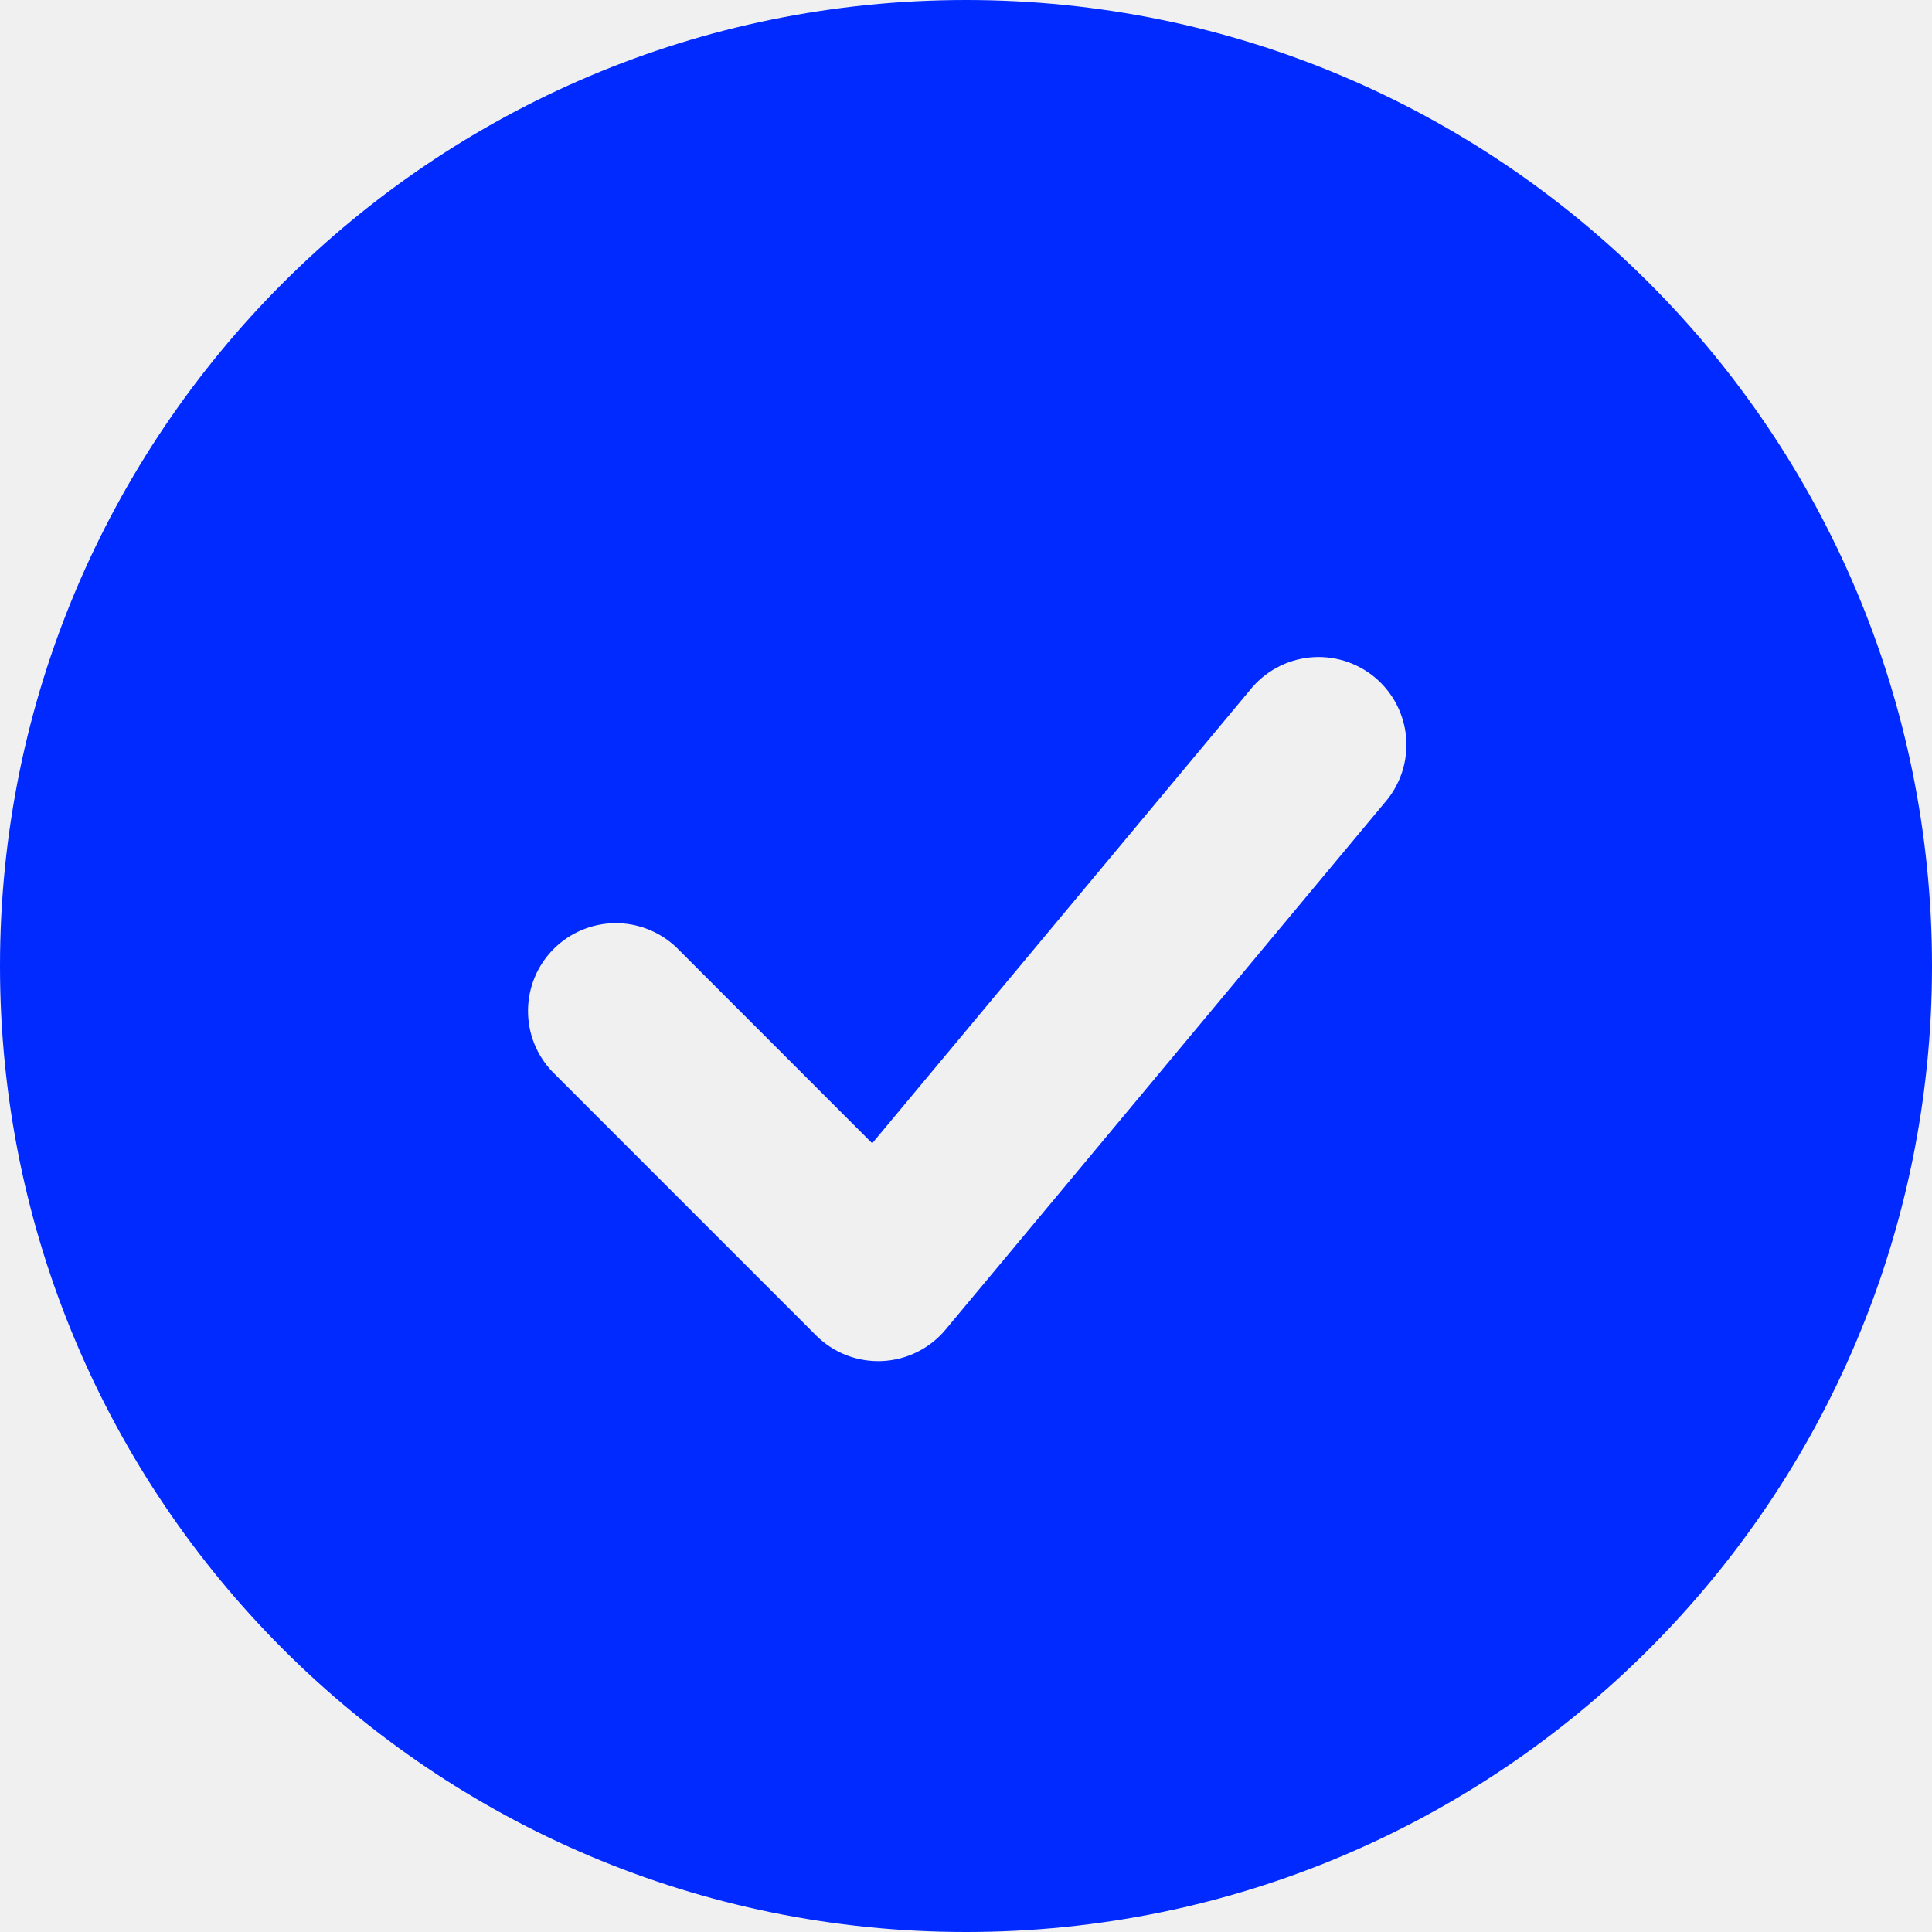
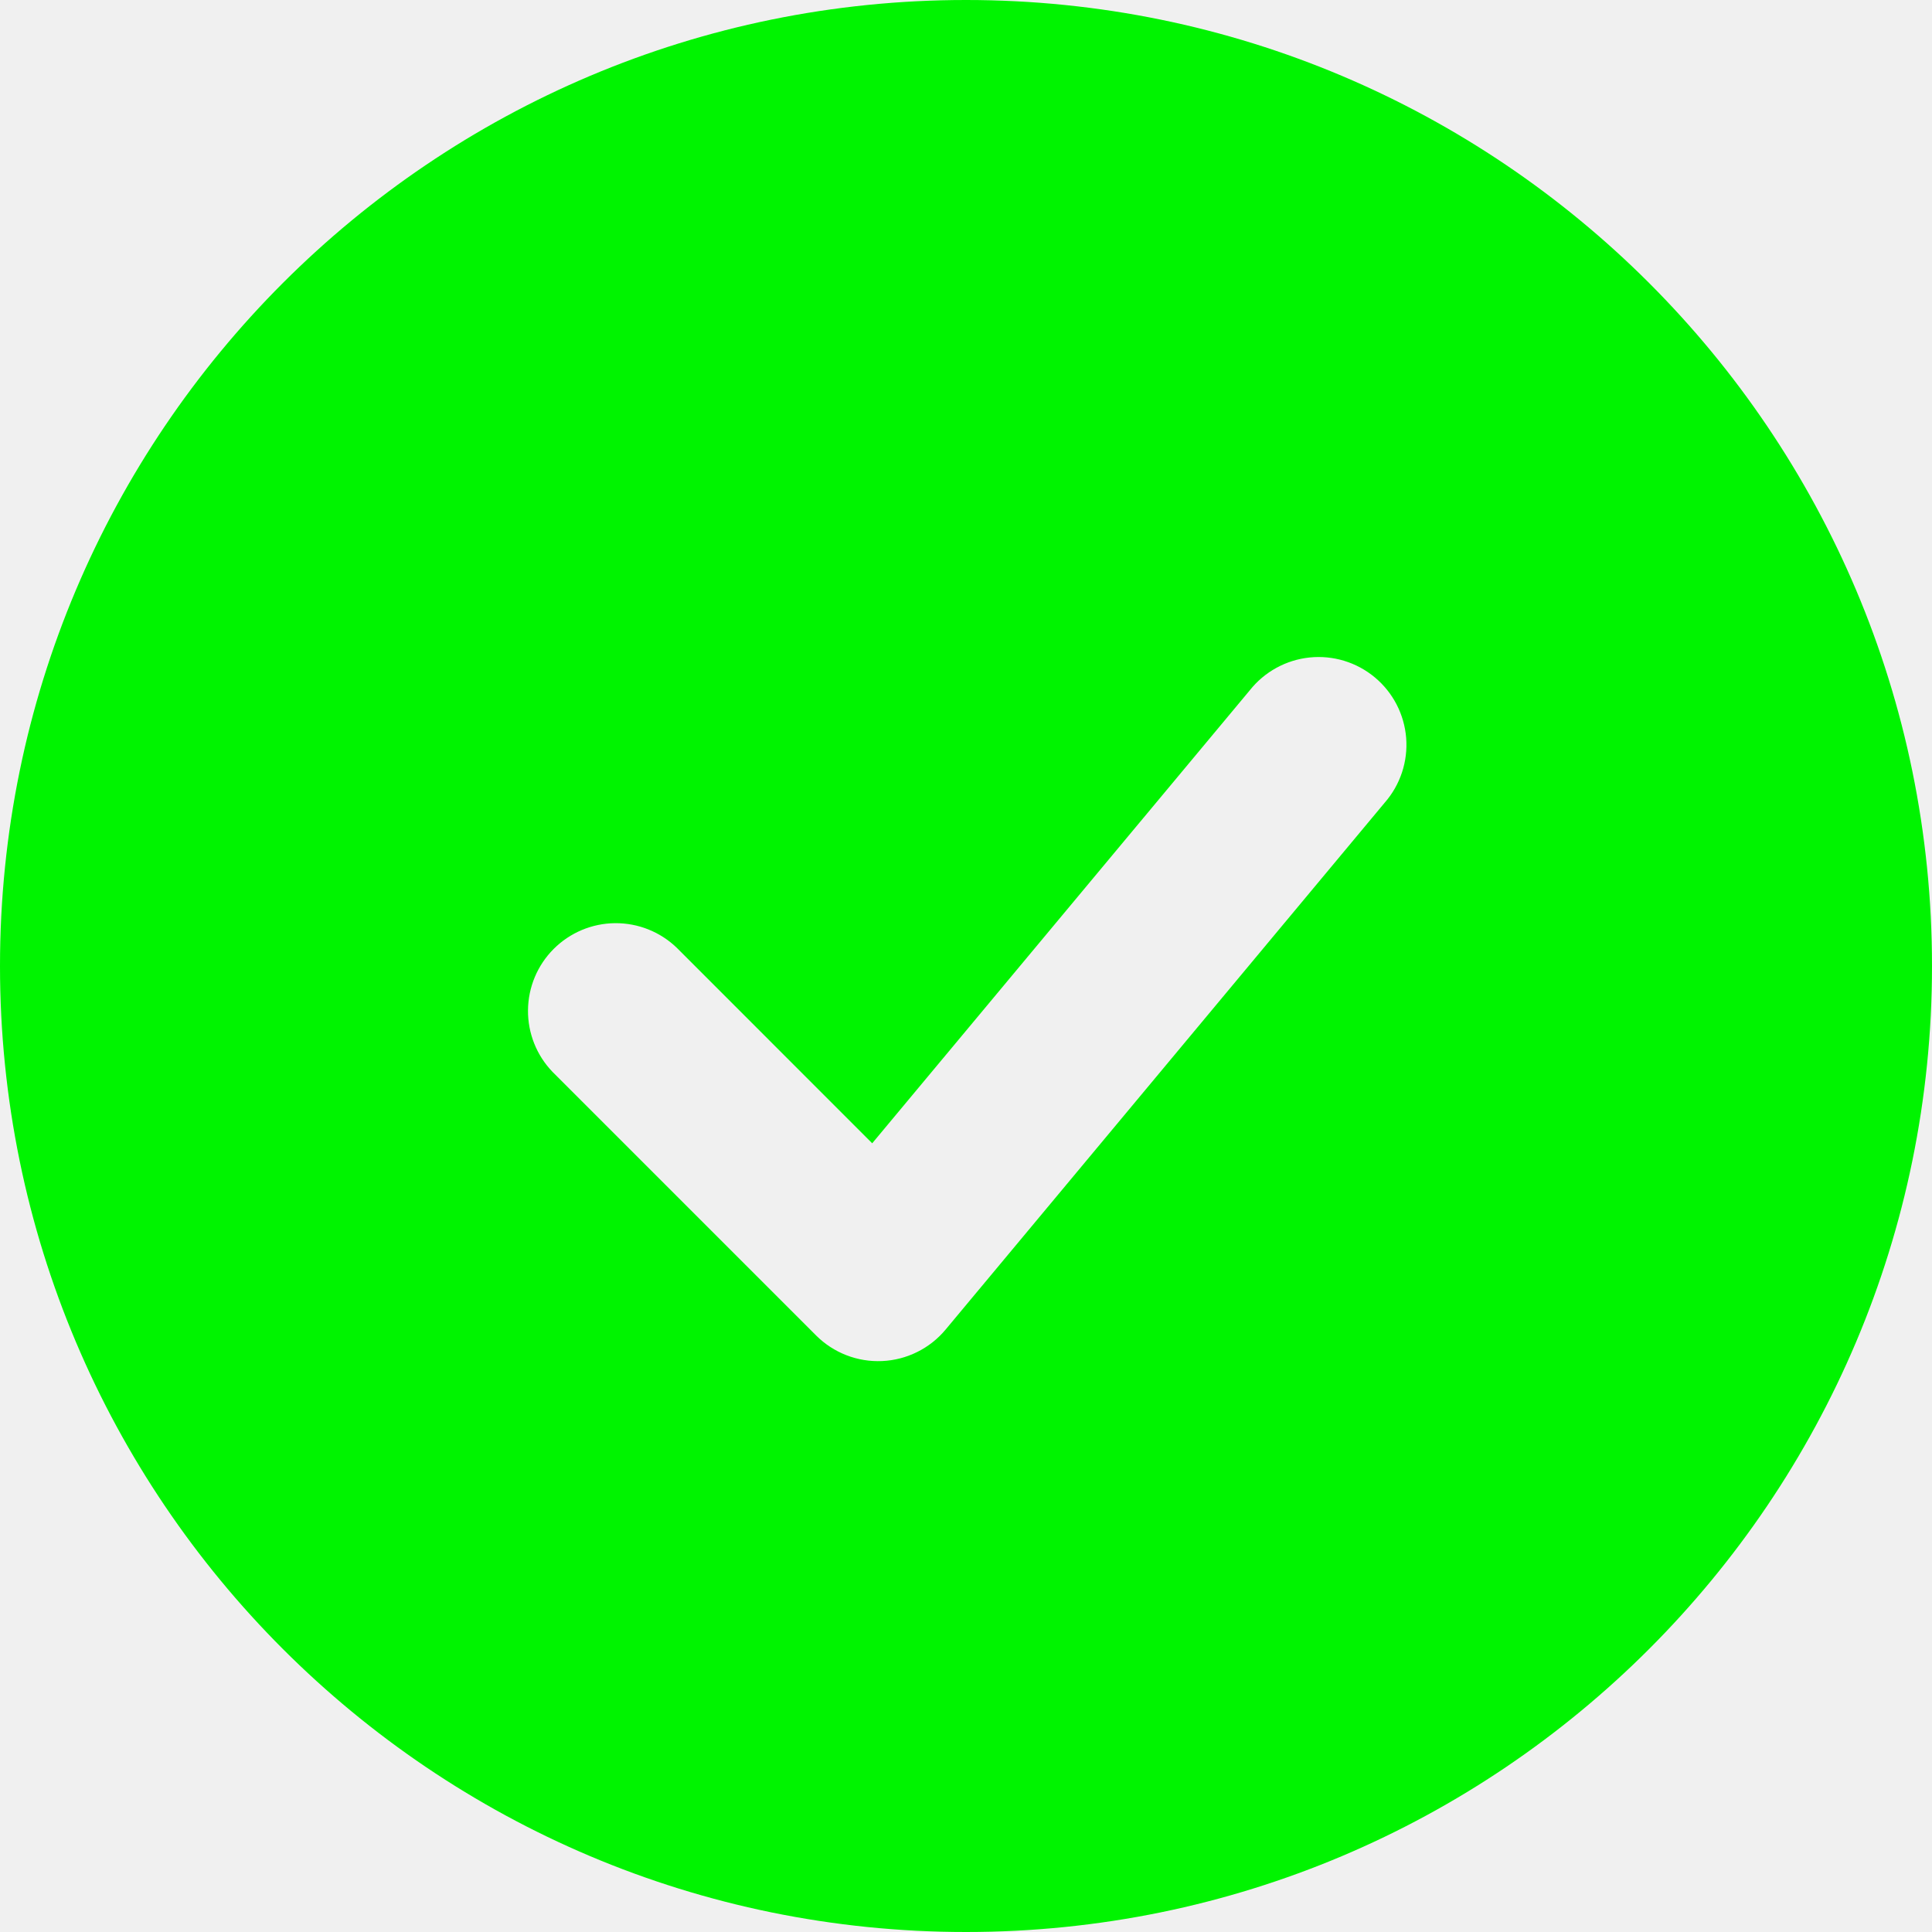
<svg xmlns="http://www.w3.org/2000/svg" width="100" height="100" viewBox="0 0 100 100" fill="none">
  <g clip-path="url(#clip0_1548_258)">
-     <path d="M50 0C22.386 0 0 22.387 0 50C0 77.614 22.386 100 50 100C77.613 100 100 77.614 100 50C100 22.387 77.613 0 50 0ZM71.672 41.546C72.072 41.09 72.375 40.558 72.566 39.983C72.757 39.407 72.83 38.8 72.783 38.196C72.735 37.591 72.567 37.003 72.289 36.465C72.01 35.926 71.627 35.449 71.161 35.061C70.696 34.673 70.157 34.382 69.578 34.205C68.998 34.028 68.388 33.969 67.786 34.031C67.183 34.093 66.598 34.276 66.067 34.567C65.535 34.858 65.067 35.253 64.691 35.727L45.145 59.177L35.032 49.059C34.174 48.231 33.026 47.773 31.834 47.783C30.643 47.794 29.503 48.272 28.66 49.115C27.817 49.957 27.339 51.097 27.329 52.289C27.318 53.481 27.776 54.629 28.604 55.486L42.241 69.123C42.687 69.569 43.222 69.918 43.811 70.146C44.4 70.374 45.029 70.477 45.66 70.448C46.291 70.42 46.909 70.26 47.474 69.979C48.04 69.699 48.541 69.303 48.945 68.818L71.672 41.546Z" fill-rule="evenodd" clip-rule="evenodd" fill="#002AFF" />
+     <path d="M50 0C22.386 0 0 22.387 0 50C0 77.614 22.386 100 50 100C77.613 100 100 77.614 100 50C100 22.387 77.613 0 50 0ZM71.672 41.546C72.072 41.09 72.375 40.558 72.566 39.983C72.757 39.407 72.83 38.8 72.783 38.196C72.735 37.591 72.567 37.003 72.289 36.465C72.01 35.926 71.627 35.449 71.161 35.061C70.696 34.673 70.157 34.382 69.578 34.205C68.998 34.028 68.388 33.969 67.786 34.031C67.183 34.093 66.598 34.276 66.067 34.567C65.535 34.858 65.067 35.253 64.691 35.727L45.145 59.177L35.032 49.059C34.174 48.231 33.026 47.773 31.834 47.783C30.643 47.794 29.503 48.272 28.66 49.115C27.817 49.957 27.339 51.097 27.329 52.289C27.318 53.481 27.776 54.629 28.604 55.486L42.241 69.123C42.687 69.569 43.222 69.918 43.811 70.146C44.4 70.374 45.029 70.477 45.66 70.448C46.291 70.42 46.909 70.26 47.474 69.979C48.04 69.699 48.541 69.303 48.945 68.818L71.672 41.546Z" fill-rule="evenodd" clip-rule="evenodd" fill="#00F400" />
  </g>
  <defs>
    <clipPath id="clip0_1548_258">
      <rect width="100" height="100" fill="white" />
    </clipPath>
  </defs>
</svg>
